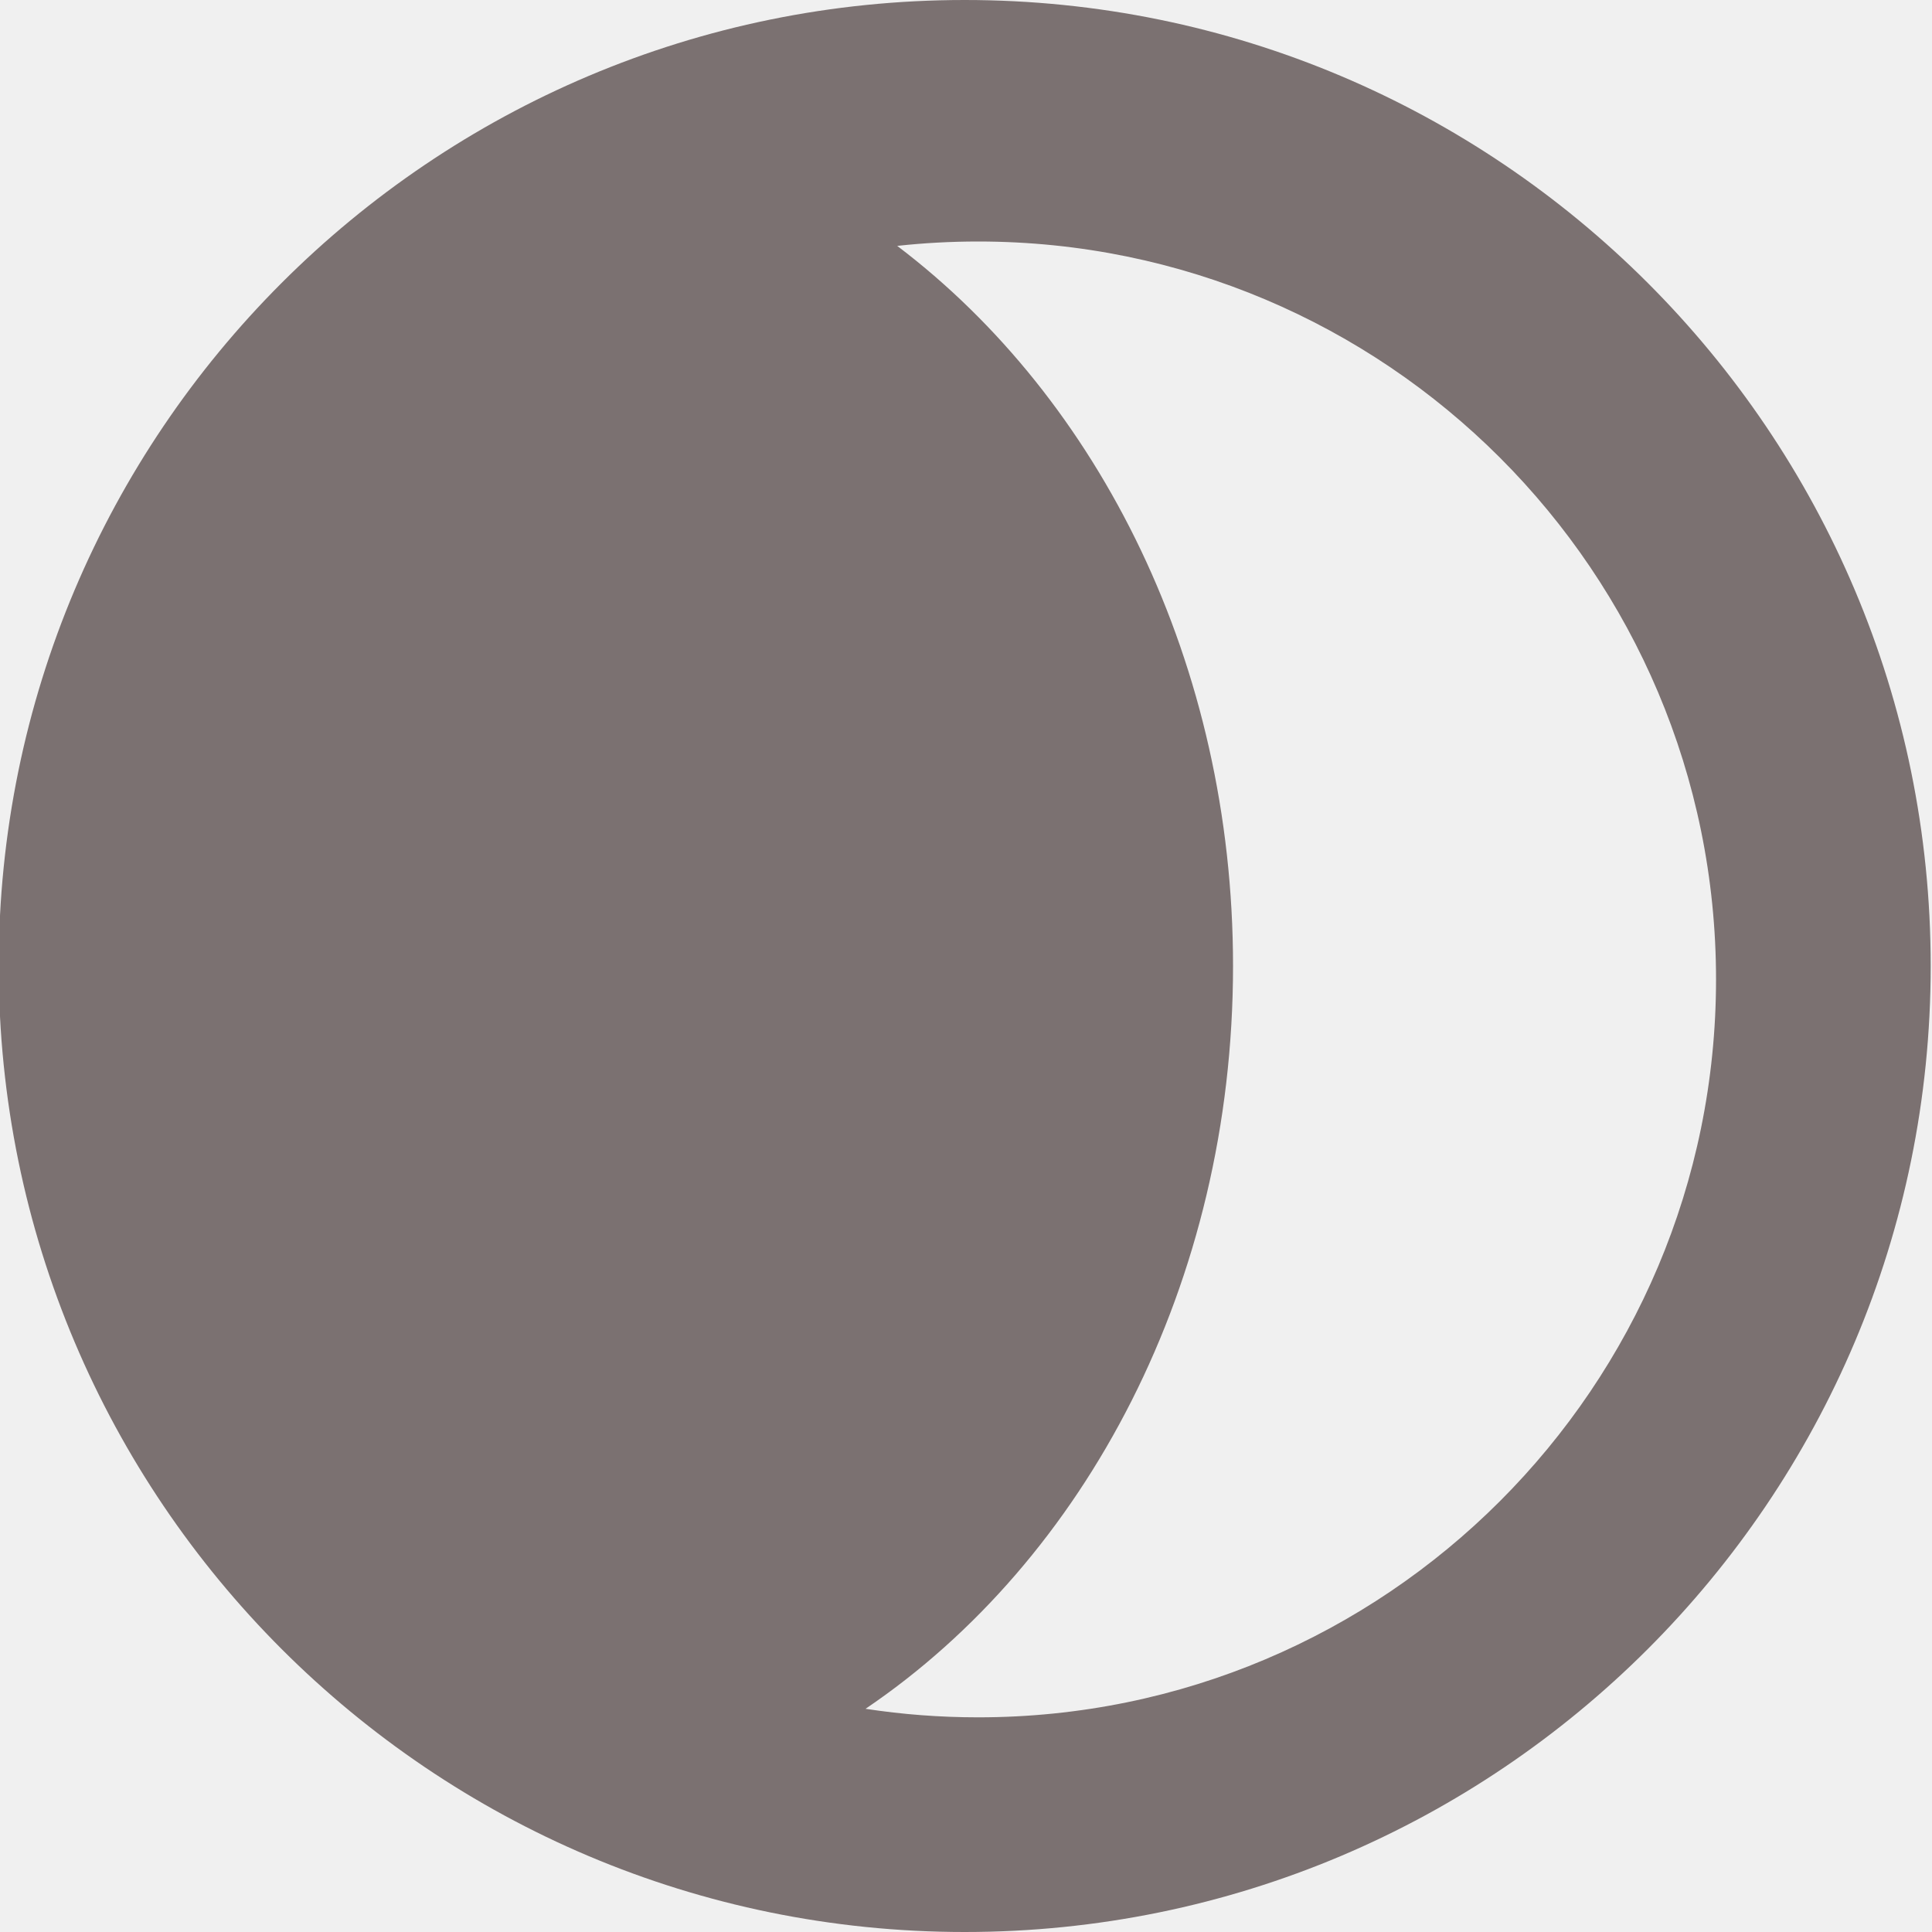
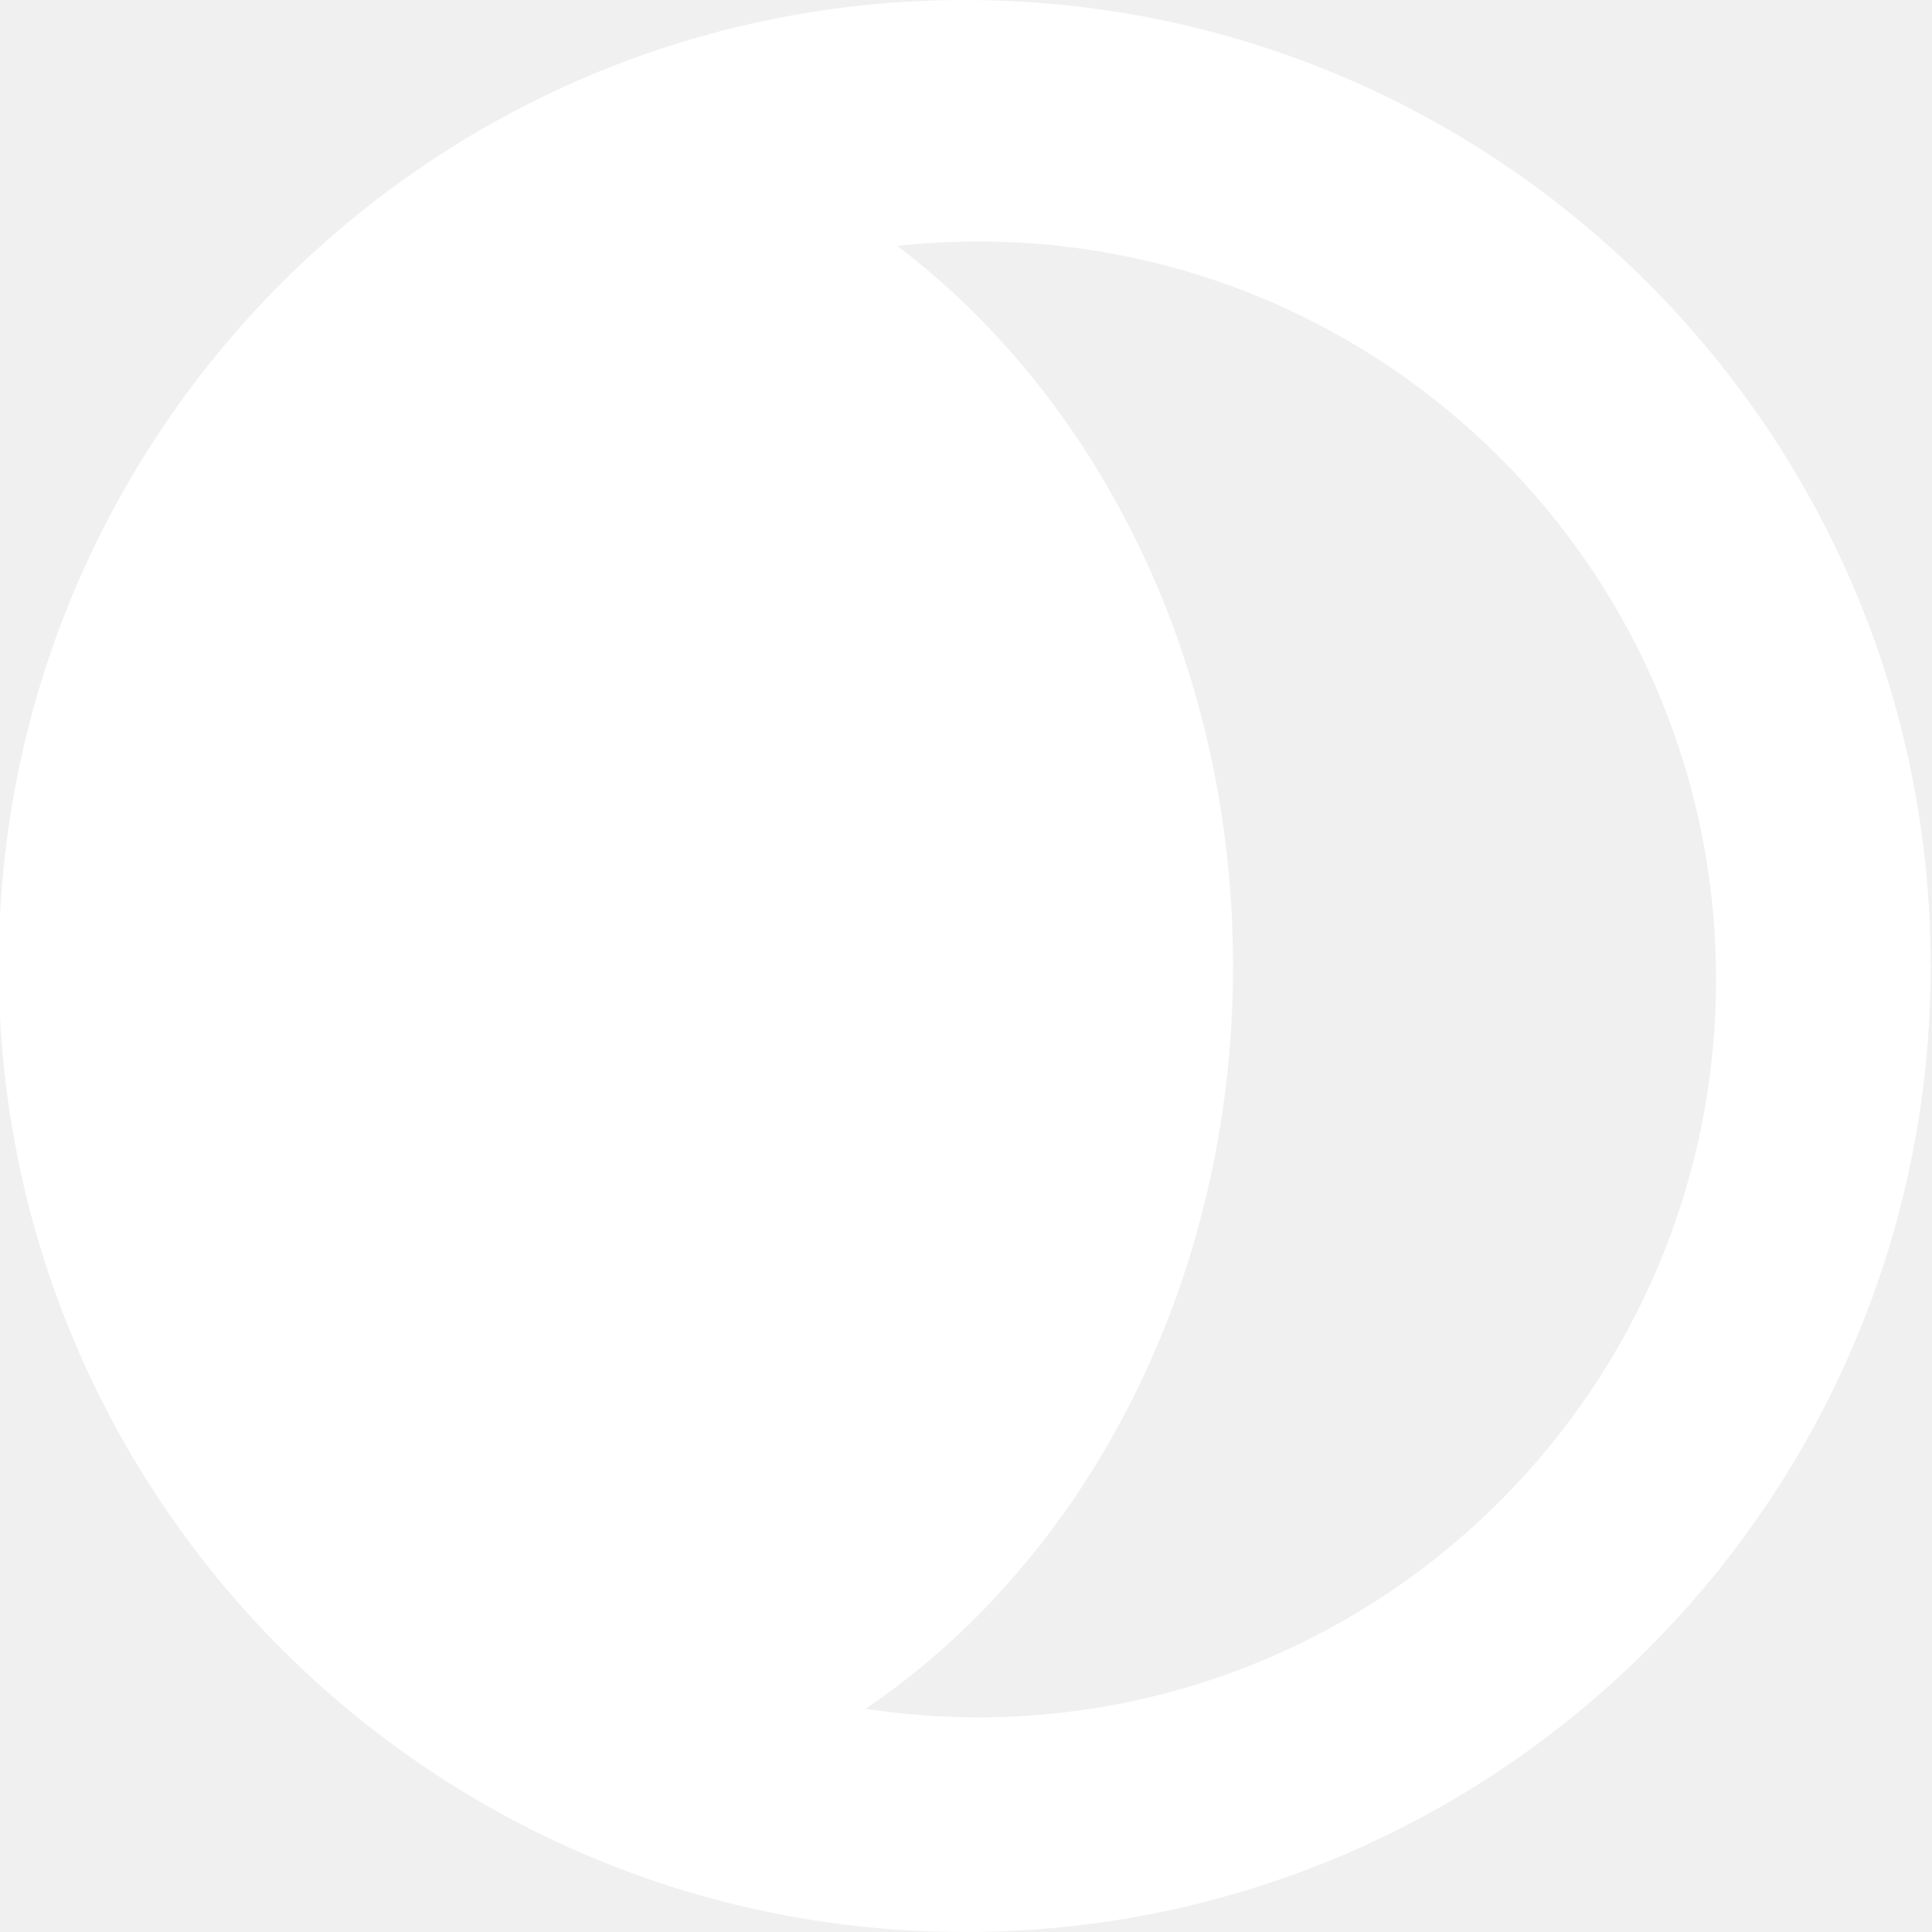
<svg xmlns="http://www.w3.org/2000/svg" width="512" height="512" viewBox="0 0 512 512" fill="none">
-   <path fill-rule="evenodd" clip-rule="evenodd" d="M229.379 452.85C239.106 454.339 249.068 455.111 259.212 455.111C367.214 455.111 454.767 367.558 454.767 259.556C454.767 151.553 367.214 64 259.212 64C251.966 64 244.811 64.394 237.77 65.162C291.345 105.751 326.767 176.062 326.767 256C326.767 340.04 287.616 413.44 229.379 452.85ZM255.656 512C397.041 512 511.656 397.385 511.656 256C511.656 114.615 397.041 0 255.656 0C114.271 0 -0.344 114.615 -0.344 256C-0.344 397.385 114.271 512 255.656 512Z" fill="#7B7171" />
+   <path fill-rule="evenodd" clip-rule="evenodd" d="M229.379 452.85C239.106 454.339 249.068 455.111 259.212 455.111C367.214 455.111 454.767 367.558 454.767 259.556C454.767 151.553 367.214 64 259.212 64C251.966 64 244.811 64.394 237.77 65.162C291.345 105.751 326.767 176.062 326.767 256C326.767 340.04 287.616 413.44 229.379 452.85ZM255.656 512C397.041 512 511.656 397.385 511.656 256C511.656 114.615 397.041 0 255.656 0C114.271 0 -0.344 114.615 -0.344 256C-0.344 397.385 114.271 512 255.656 512Z" fill="#ffffff" />
</svg>
